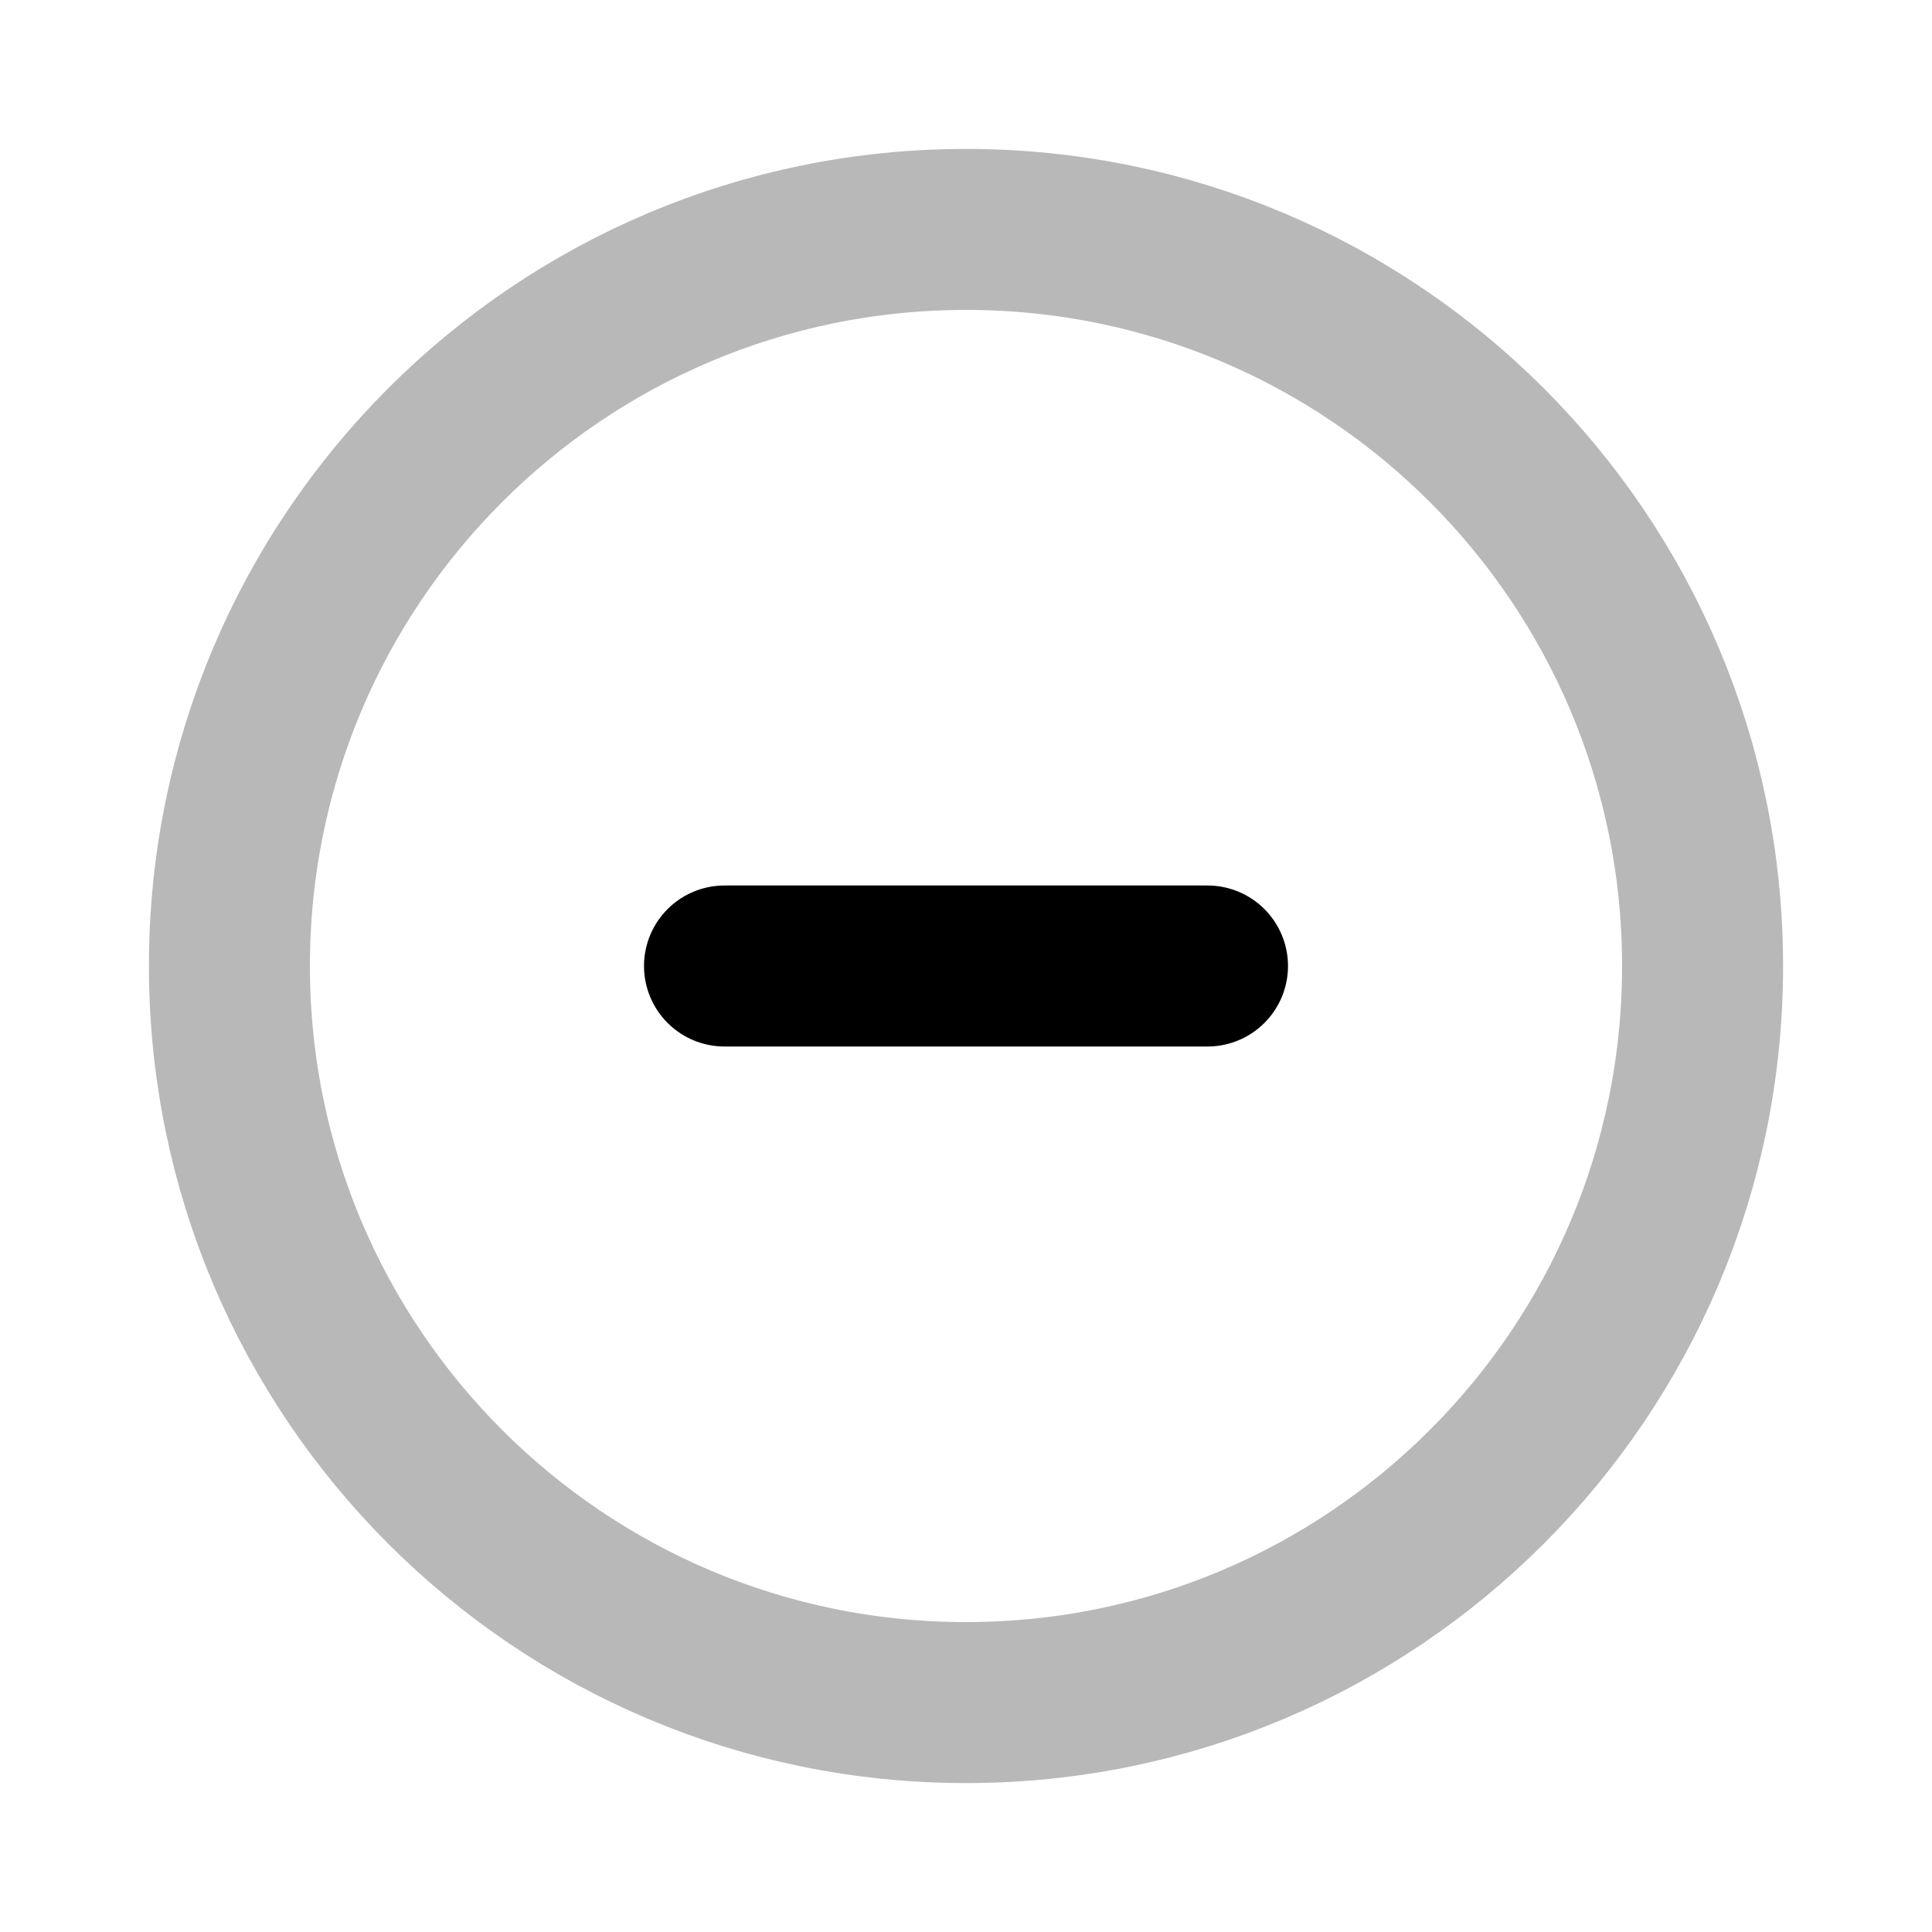
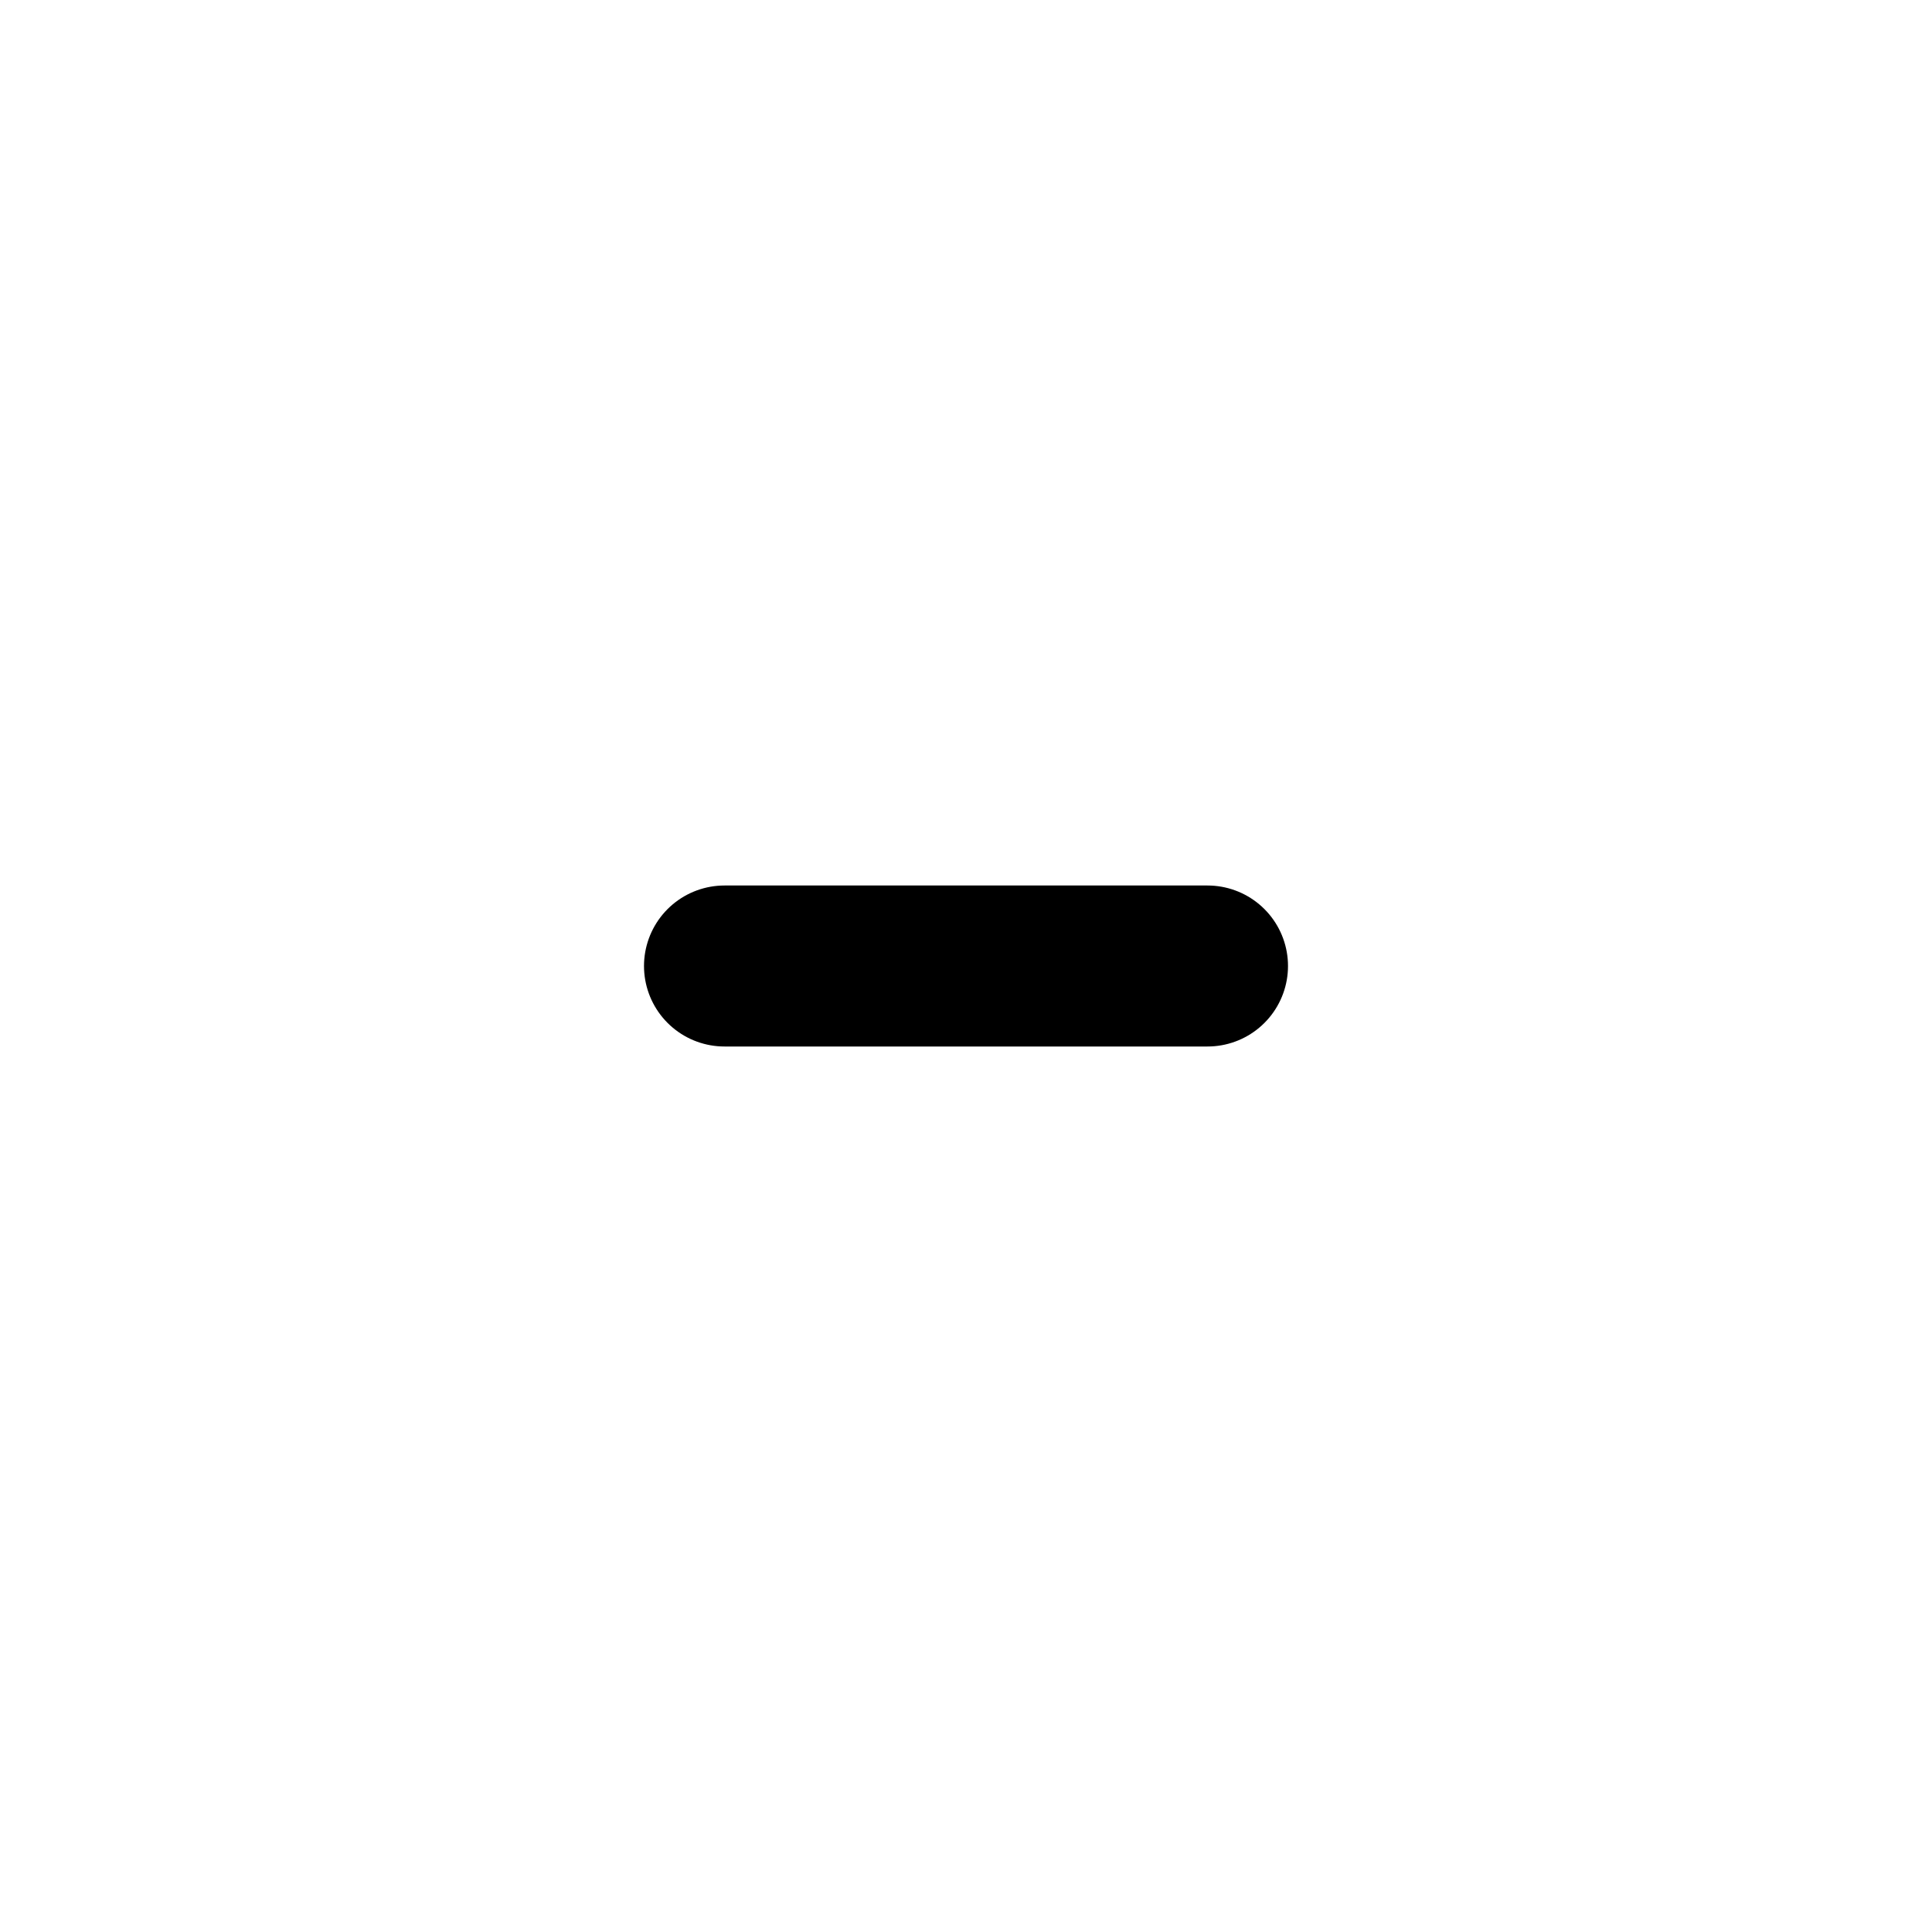
<svg xmlns="http://www.w3.org/2000/svg" width="24" height="24" fill="none" viewBox="0 0 24 24">
-   <path stroke="currentcolor" stroke-linecap="round" stroke-linejoin="round" stroke-width="2" d="M12 21.15a9.15 9.15 0 1 0 0-18.3 9.15 9.15 0 0 0 0 18.3Z" opacity=".28" />
  <path stroke="currentcolor" stroke-linecap="round" stroke-linejoin="round" stroke-width="2" d="M9 12h6" />
</svg>
